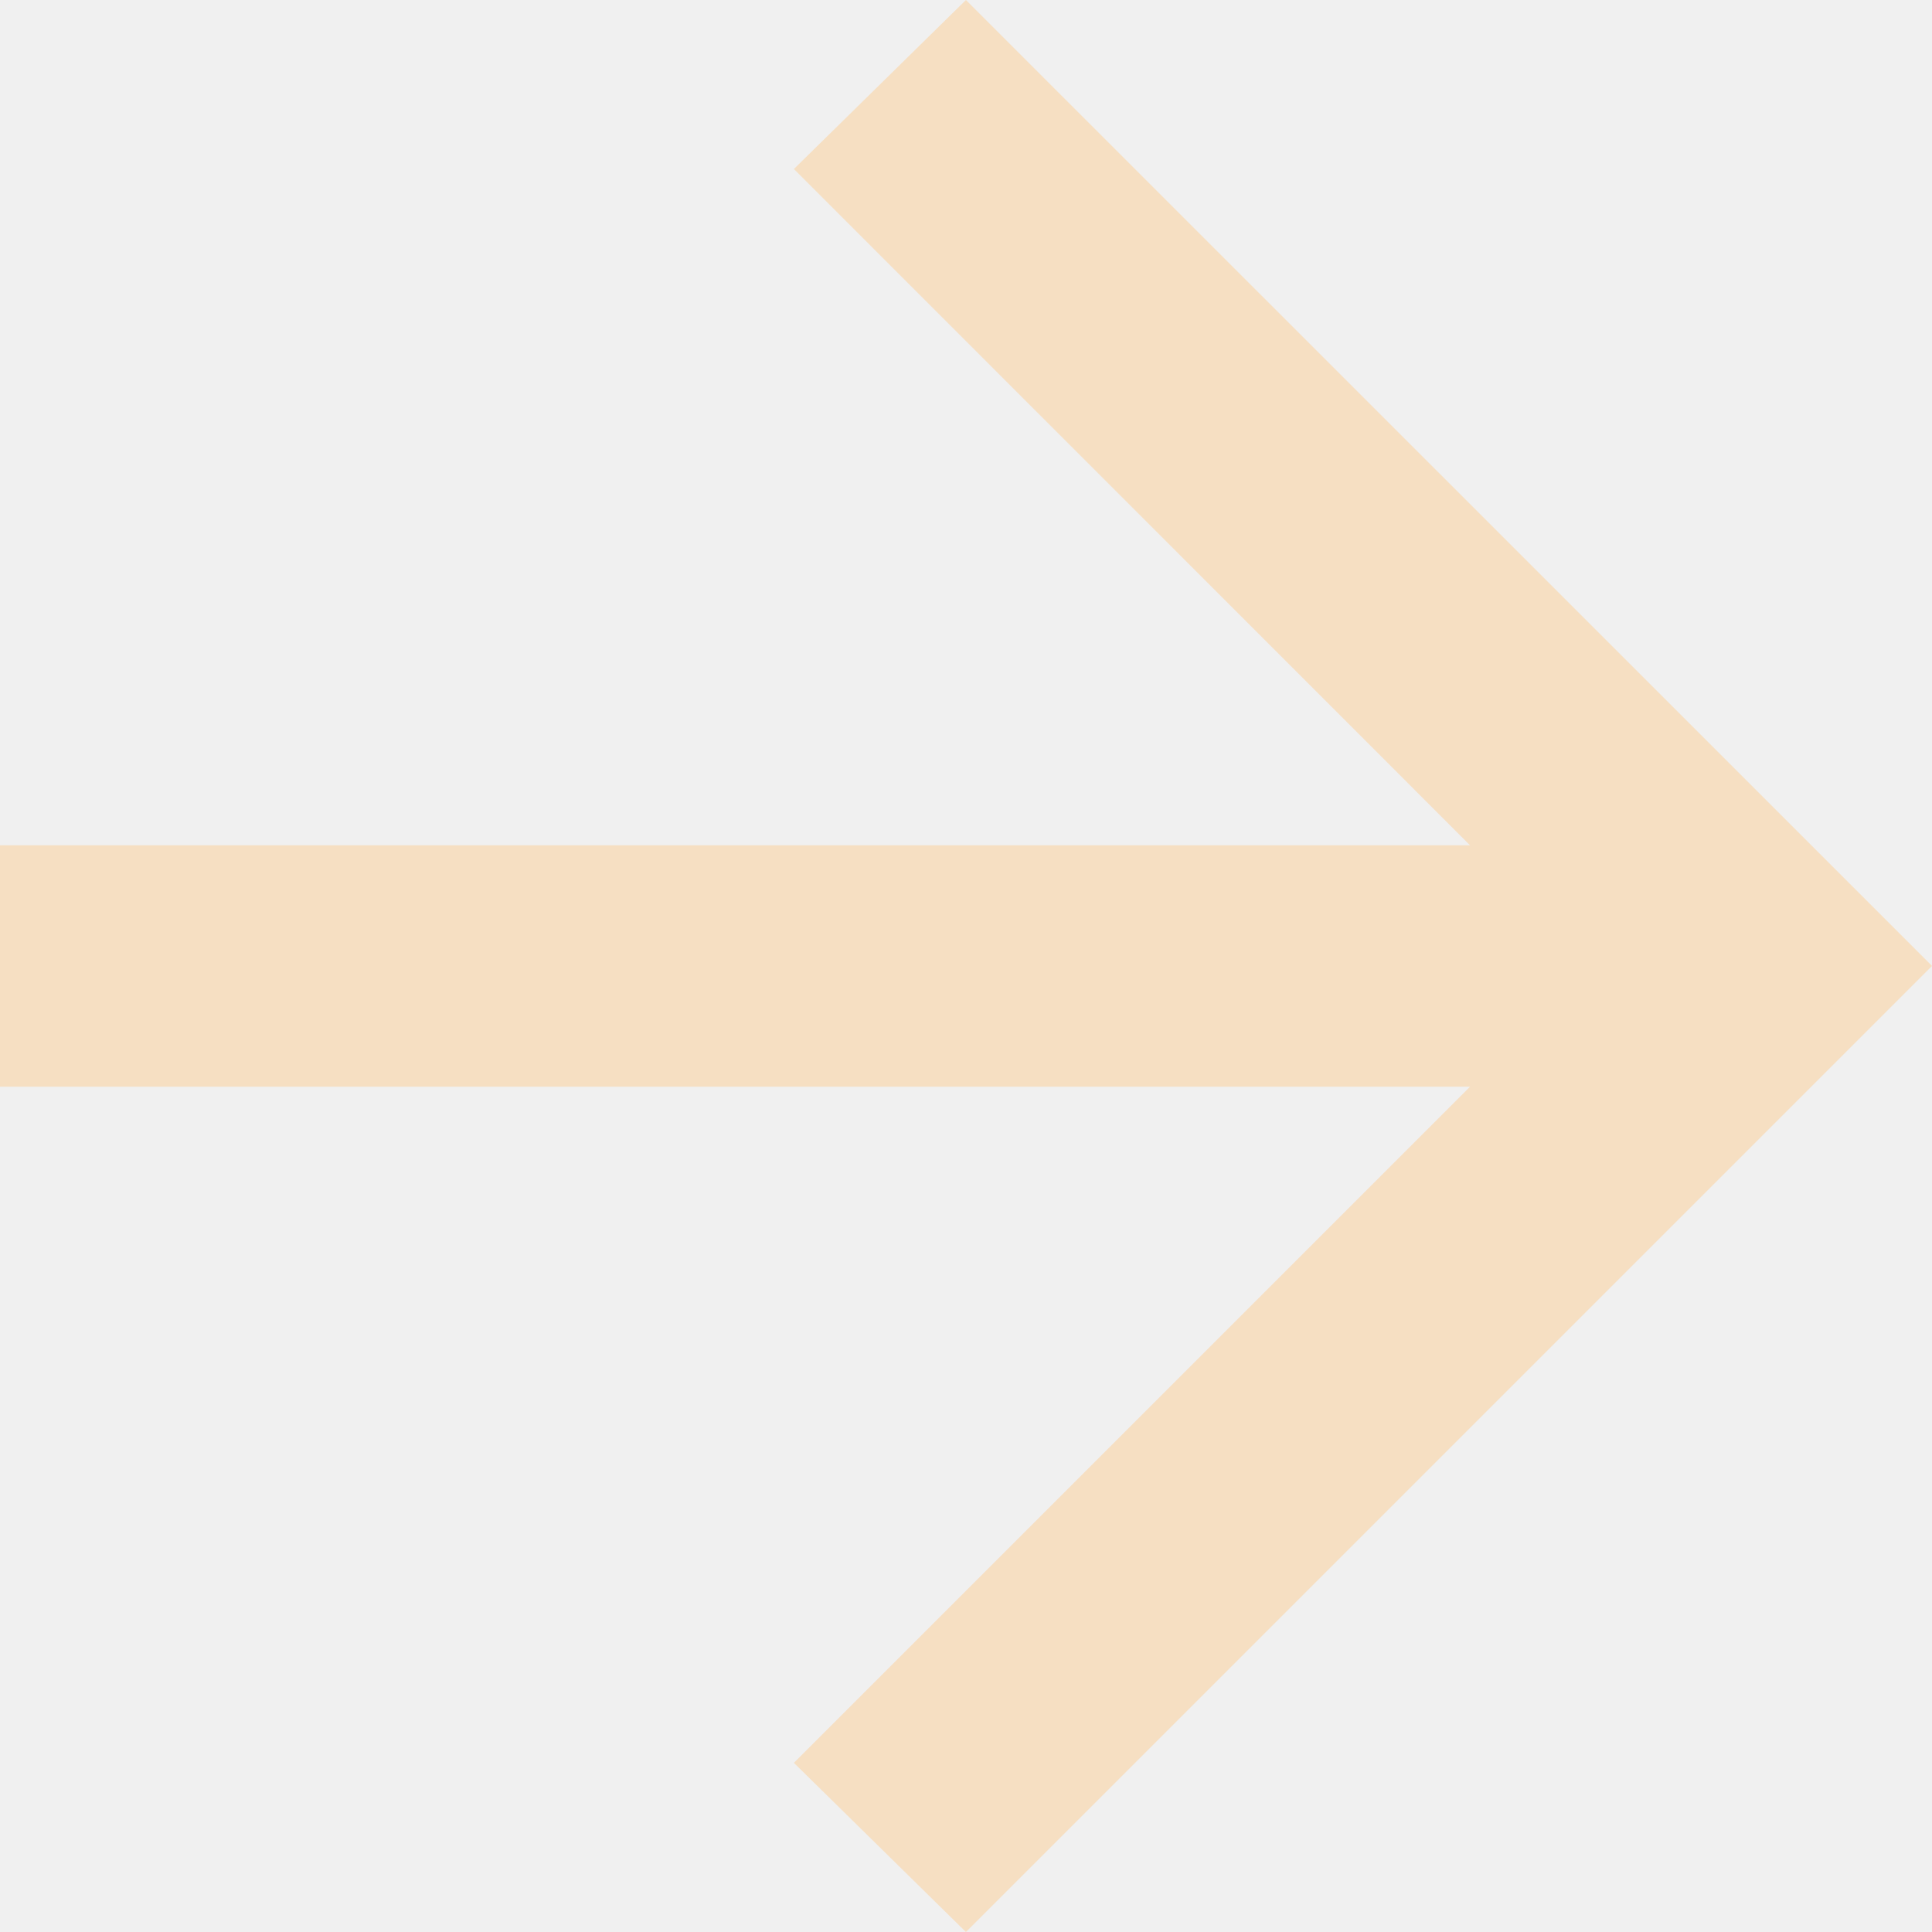
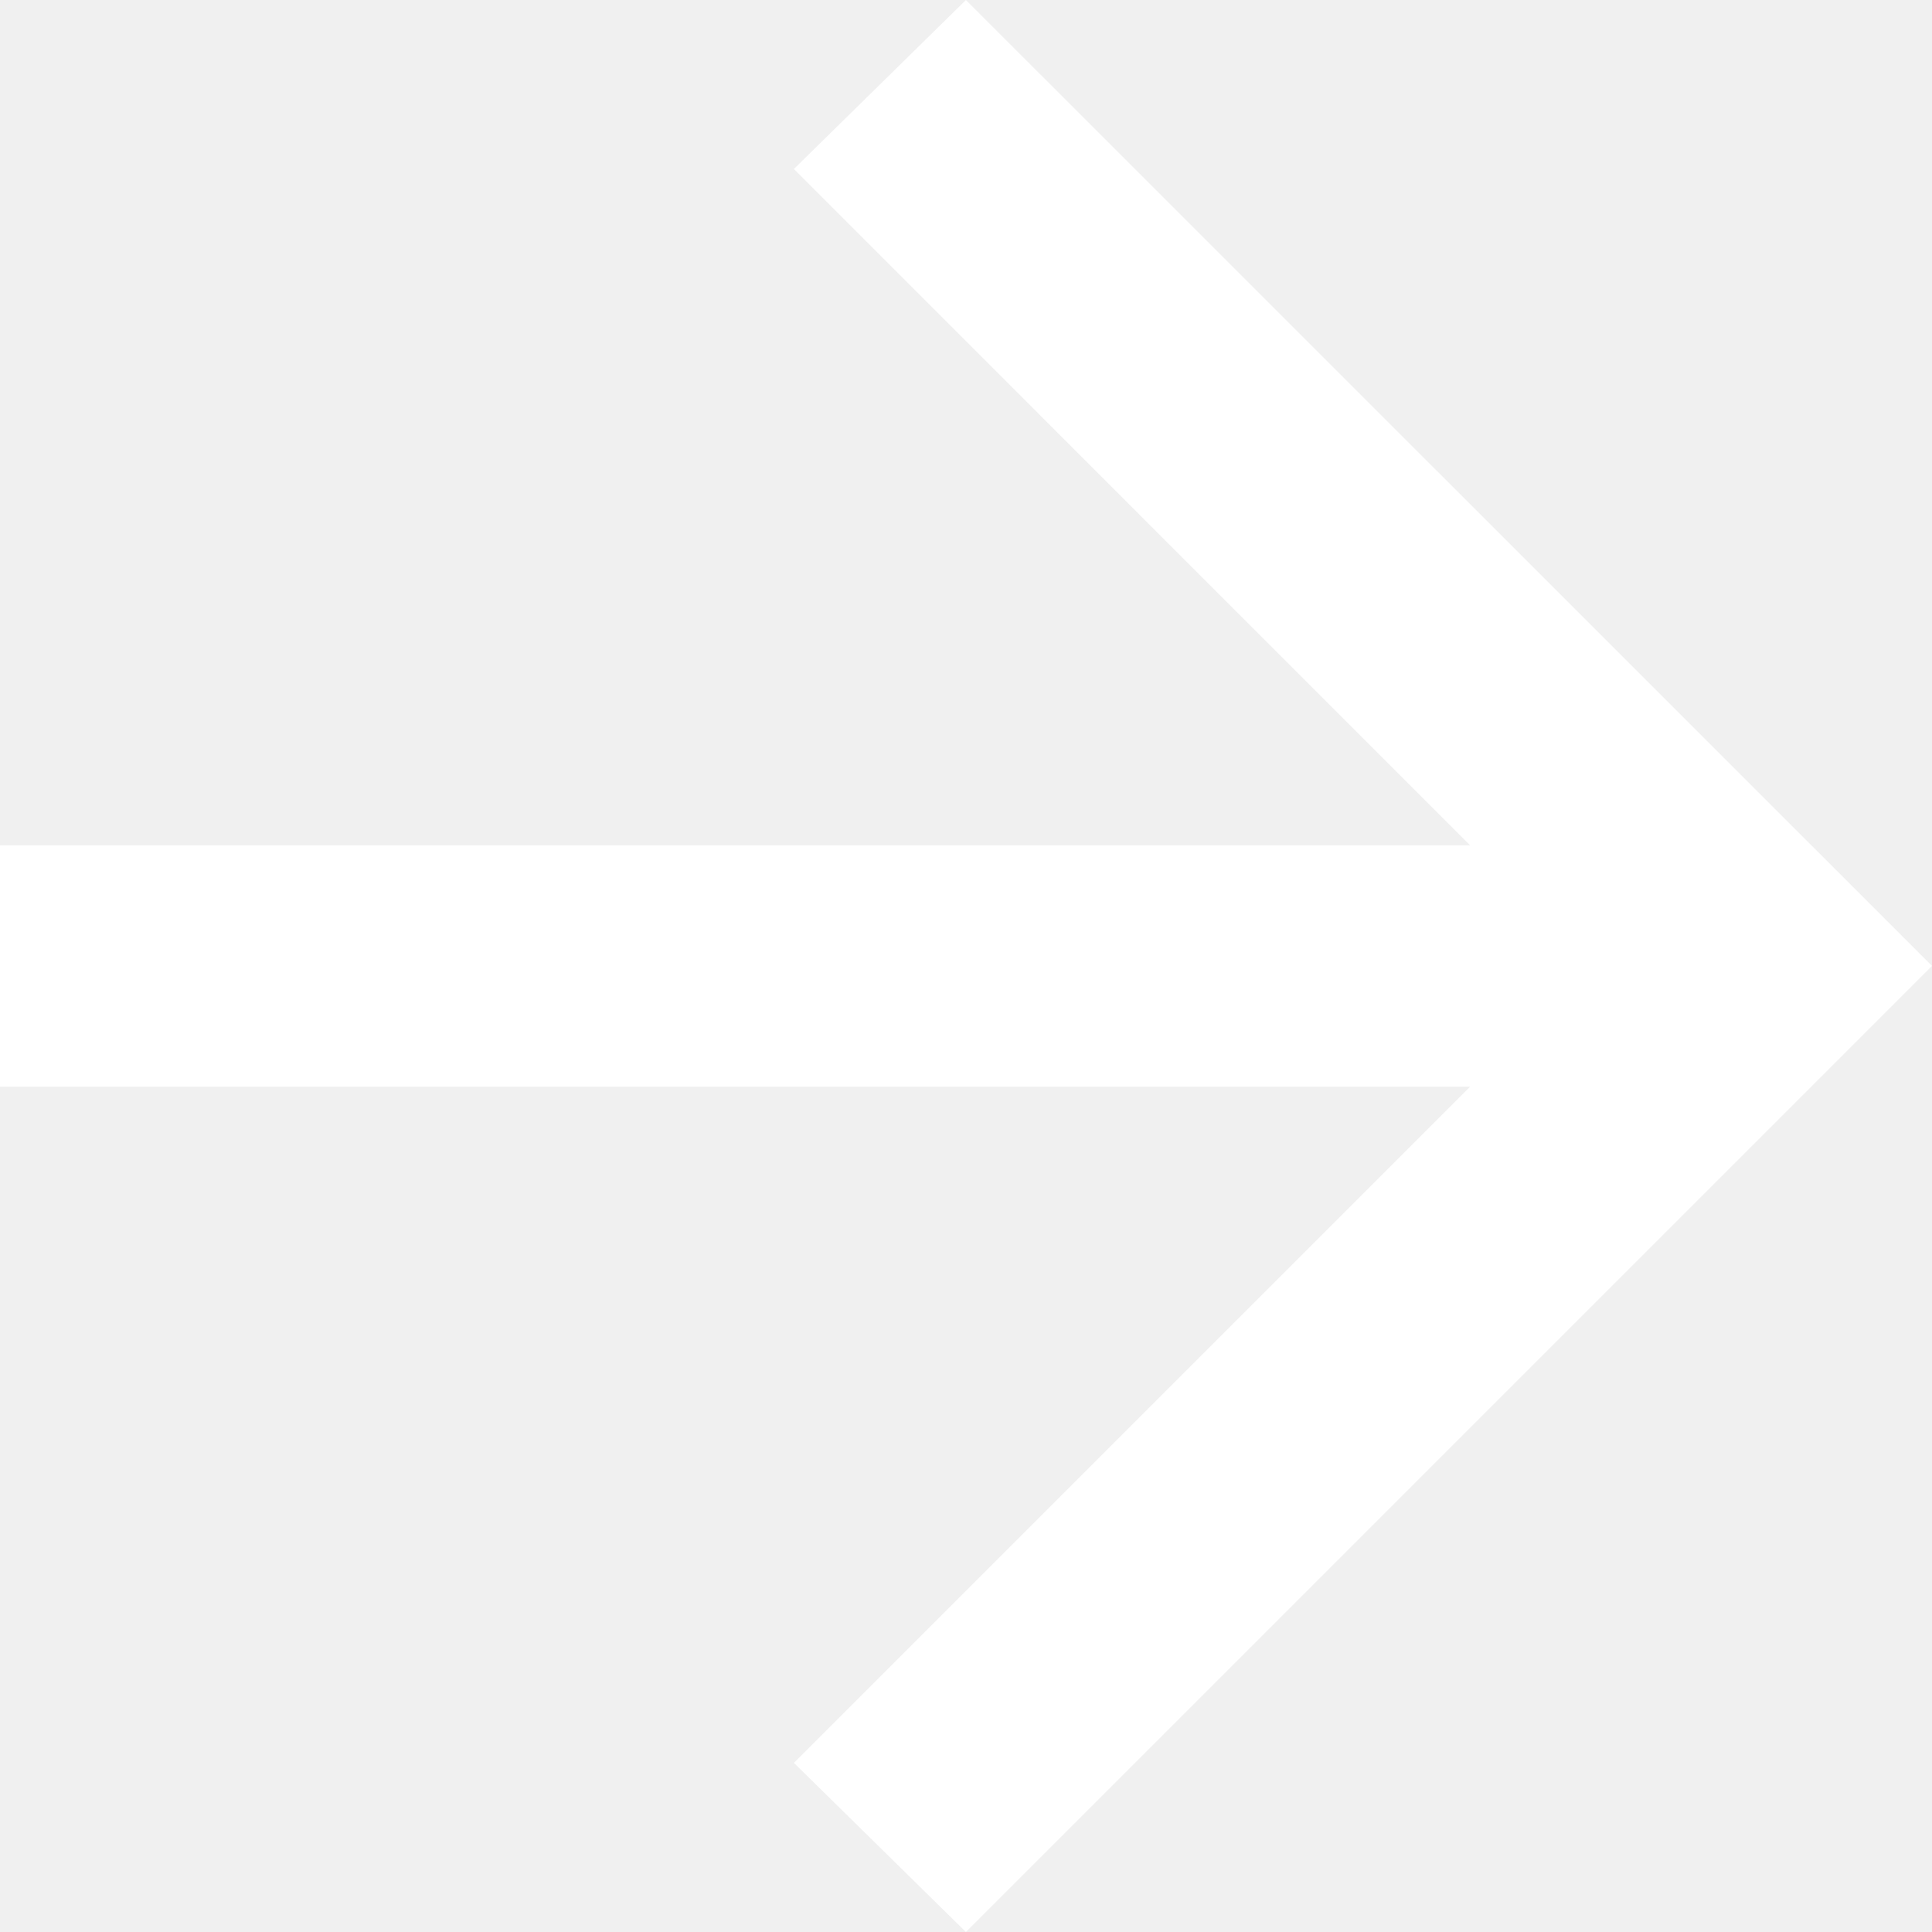
<svg xmlns="http://www.w3.org/2000/svg" preserveAspectRatio="none" overflow="visible" style="display: block;" width="14.667" height="14.667" viewBox="0 0 14.667 14.667" fill="none">
  <g id="Container">
-     <path id="Icon" d="M11.16 8.25H0V6.417H11.16L6.027 1.283L7.333 0L14.667 7.333L7.333 14.667L6.027 13.383L11.16 8.25V8.25" fill="#F6DFC2" />
+     <path id="Icon" d="M11.16 8.25H0V6.417H11.16L6.027 1.283L7.333 0L14.667 7.333L7.333 14.667L6.027 13.383L11.16 8.25V8.25" fill="#FFFFFF" />
  </g>
</svg>
